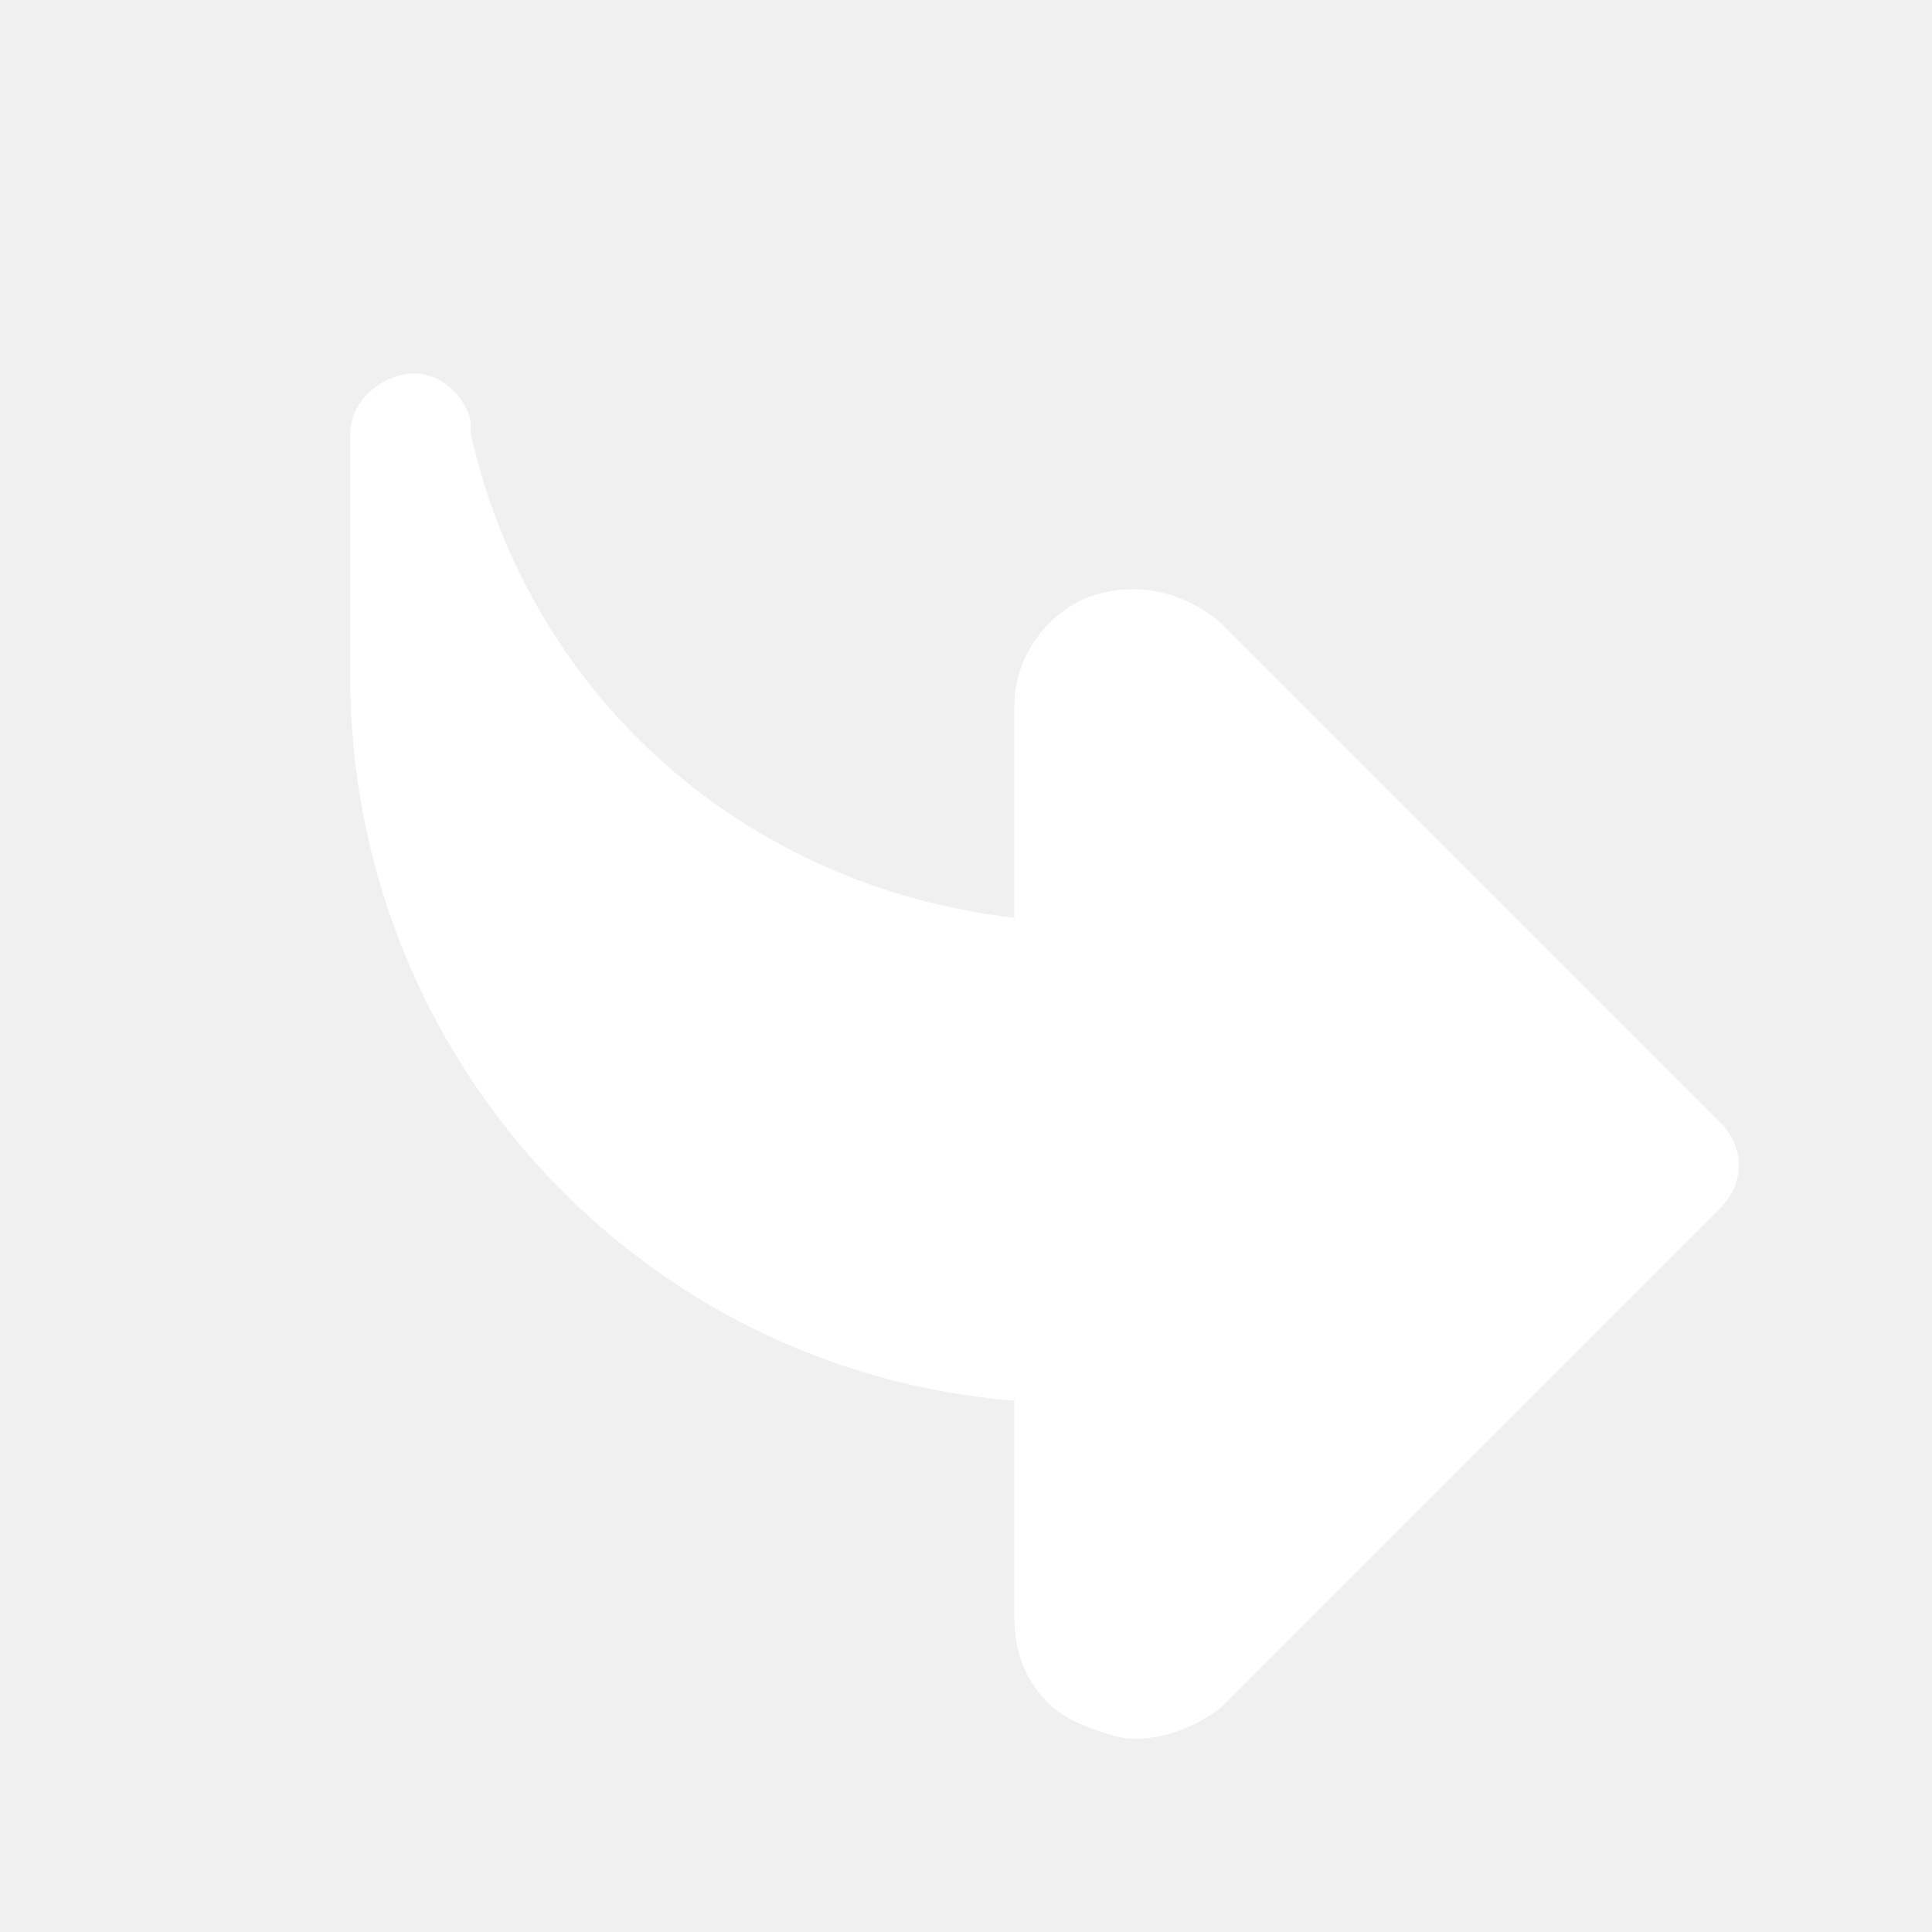
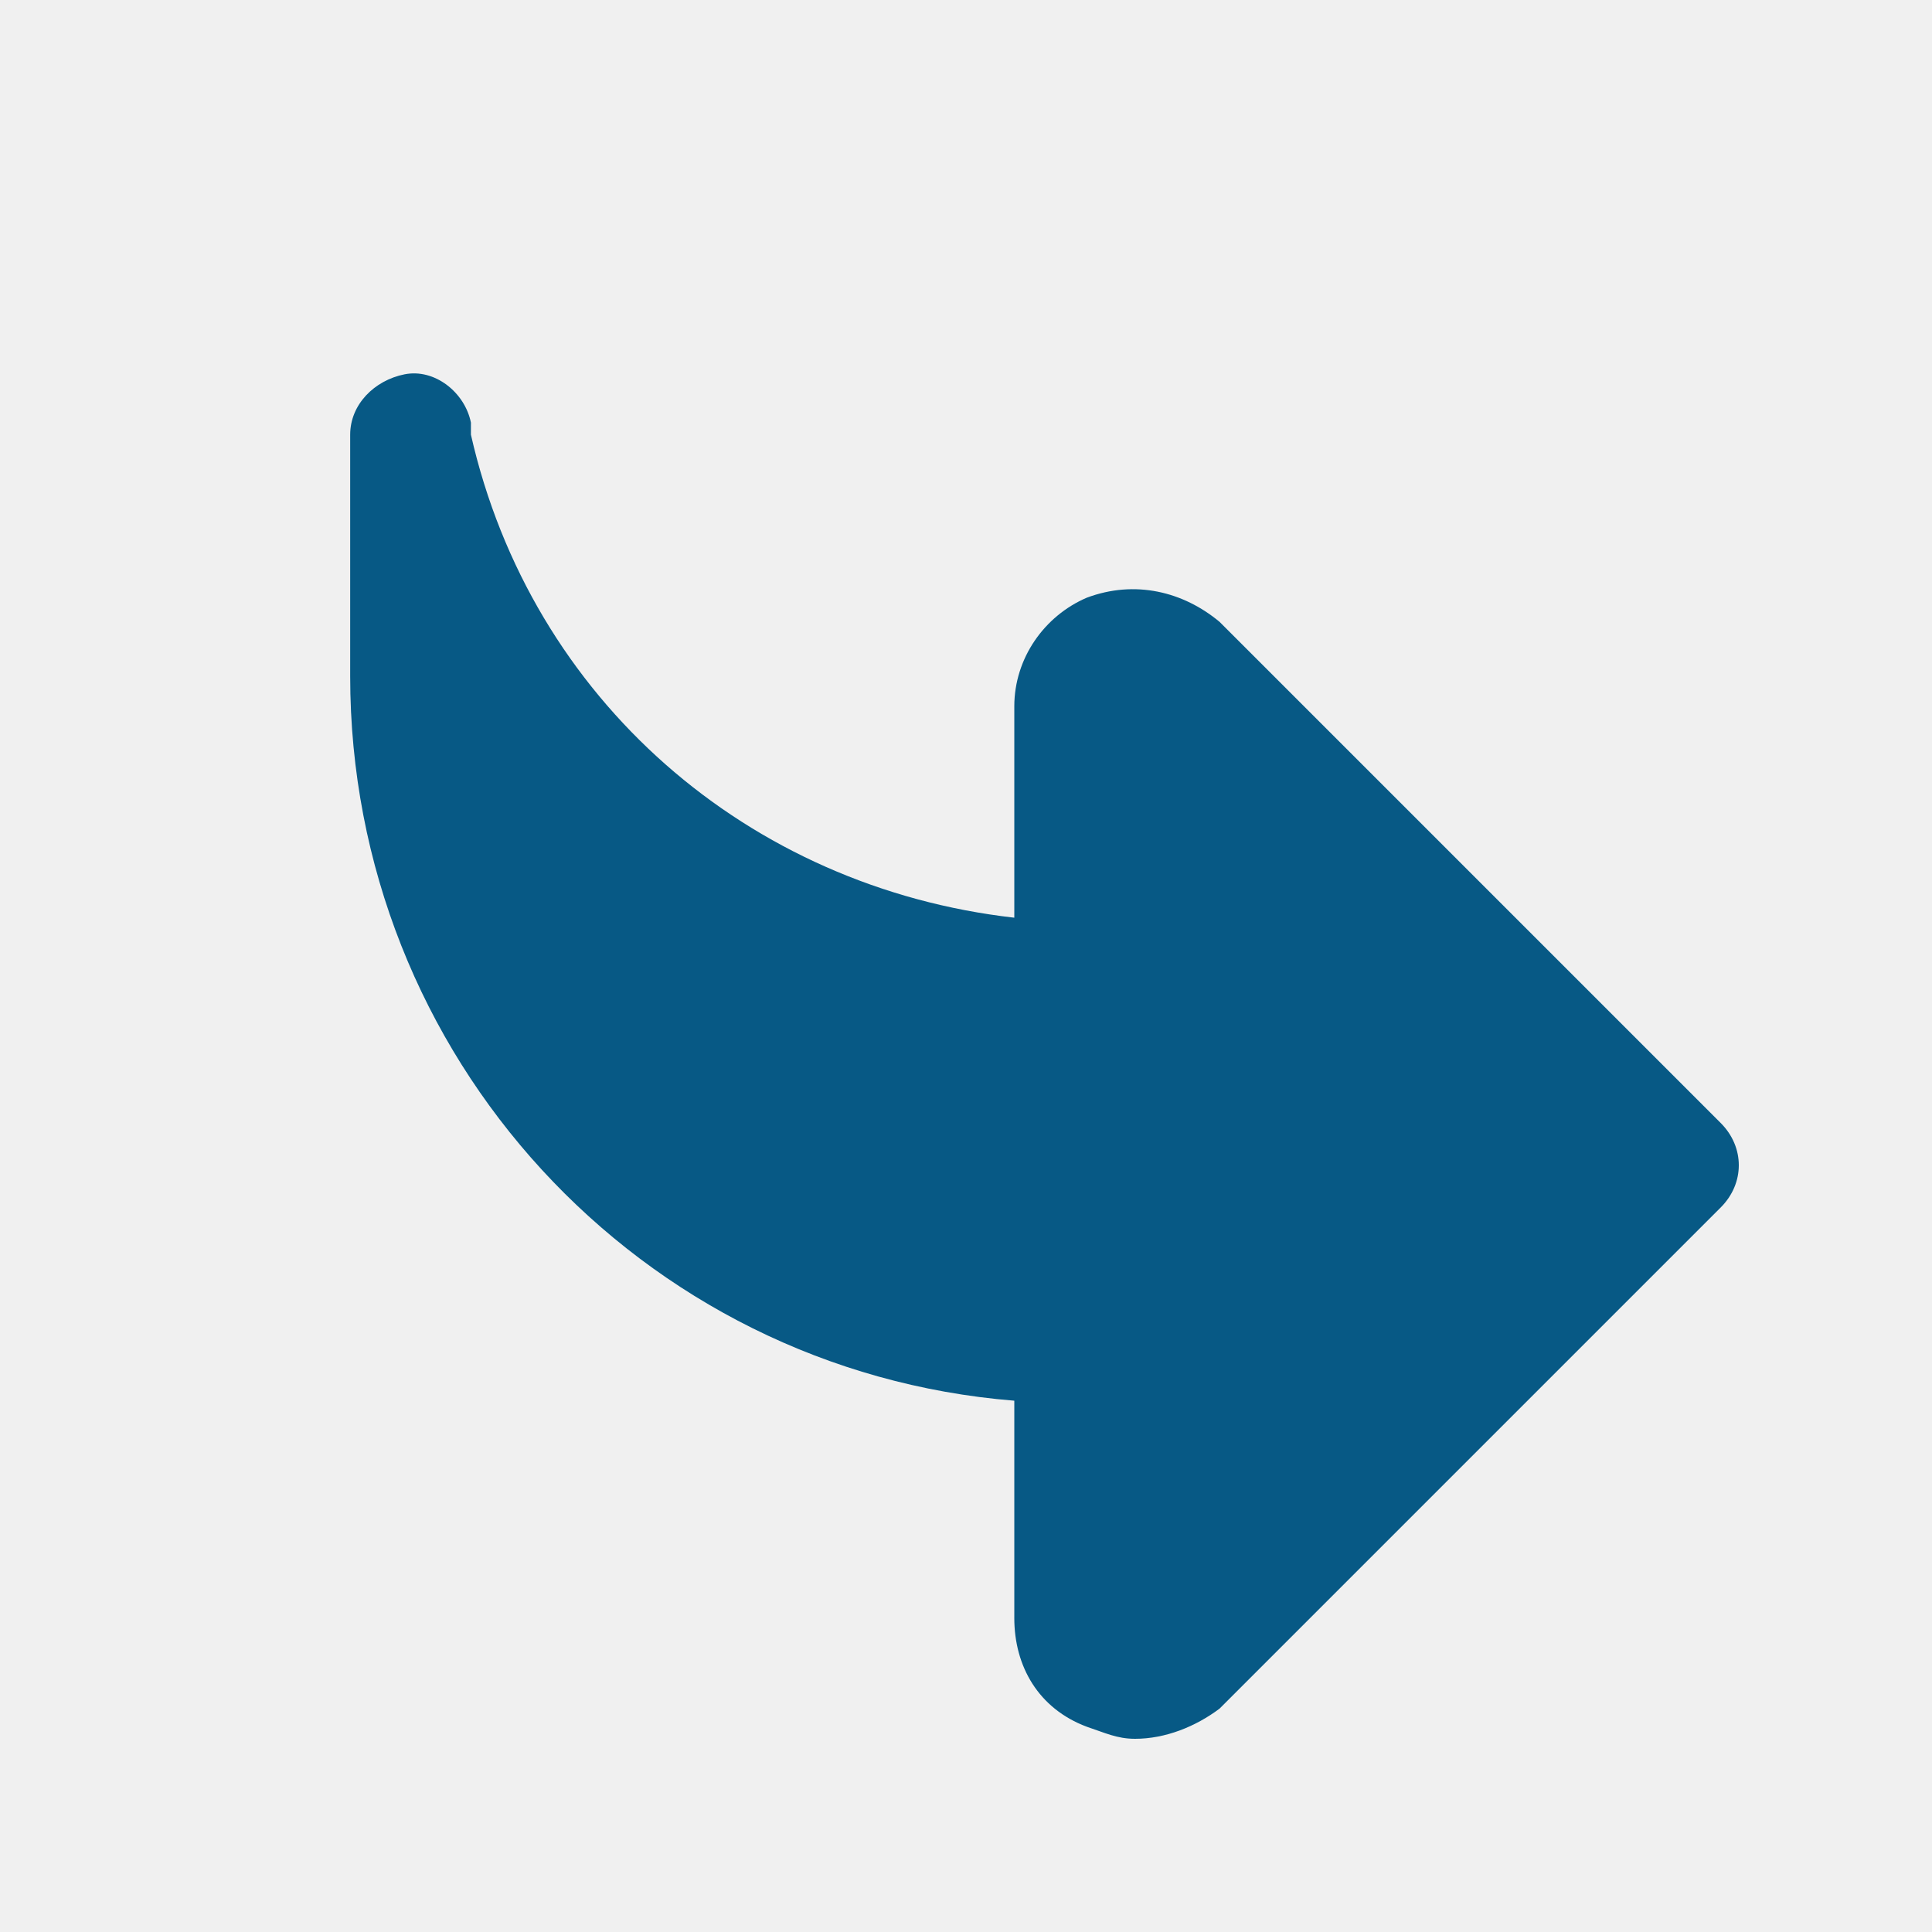
- <svg xmlns="http://www.w3.org/2000/svg" fill="#FFFFFF" height="800px" width="800px" version="1.1" id="Icons" viewBox="0 0 32 32" xml:space="preserve">
+ <svg xmlns="http://www.w3.org/2000/svg" fill="#075985" height="800px" width="800px" version="1.1" id="Icons" viewBox="0 0 32 32" xml:space="preserve">
  <g>
    <path d="M18.8,28.8c-0.3,0-0.5-0.1-0.8-0.2c-0.8-0.3-1.2-1-1.2-1.8v-3.6c-6.2-0.5-11-5.7-11-12v-4c0-0.5,0.4-0.9,0.9-1   c0.5-0.1,1,0.3,1.1,0.8l0,0.2c1,4.4,4.6,7.5,9,8v-3.5c0-0.8,0.5-1.5,1.2-1.8c0.8-0.3,1.6-0.1,2.2,0.4l8.3,8.3c0.4,0.4,0.4,1,0,1.4   l-8.3,8.3C19.8,28.6,19.3,28.8,18.8,28.8z" />
  </g>
</svg>
